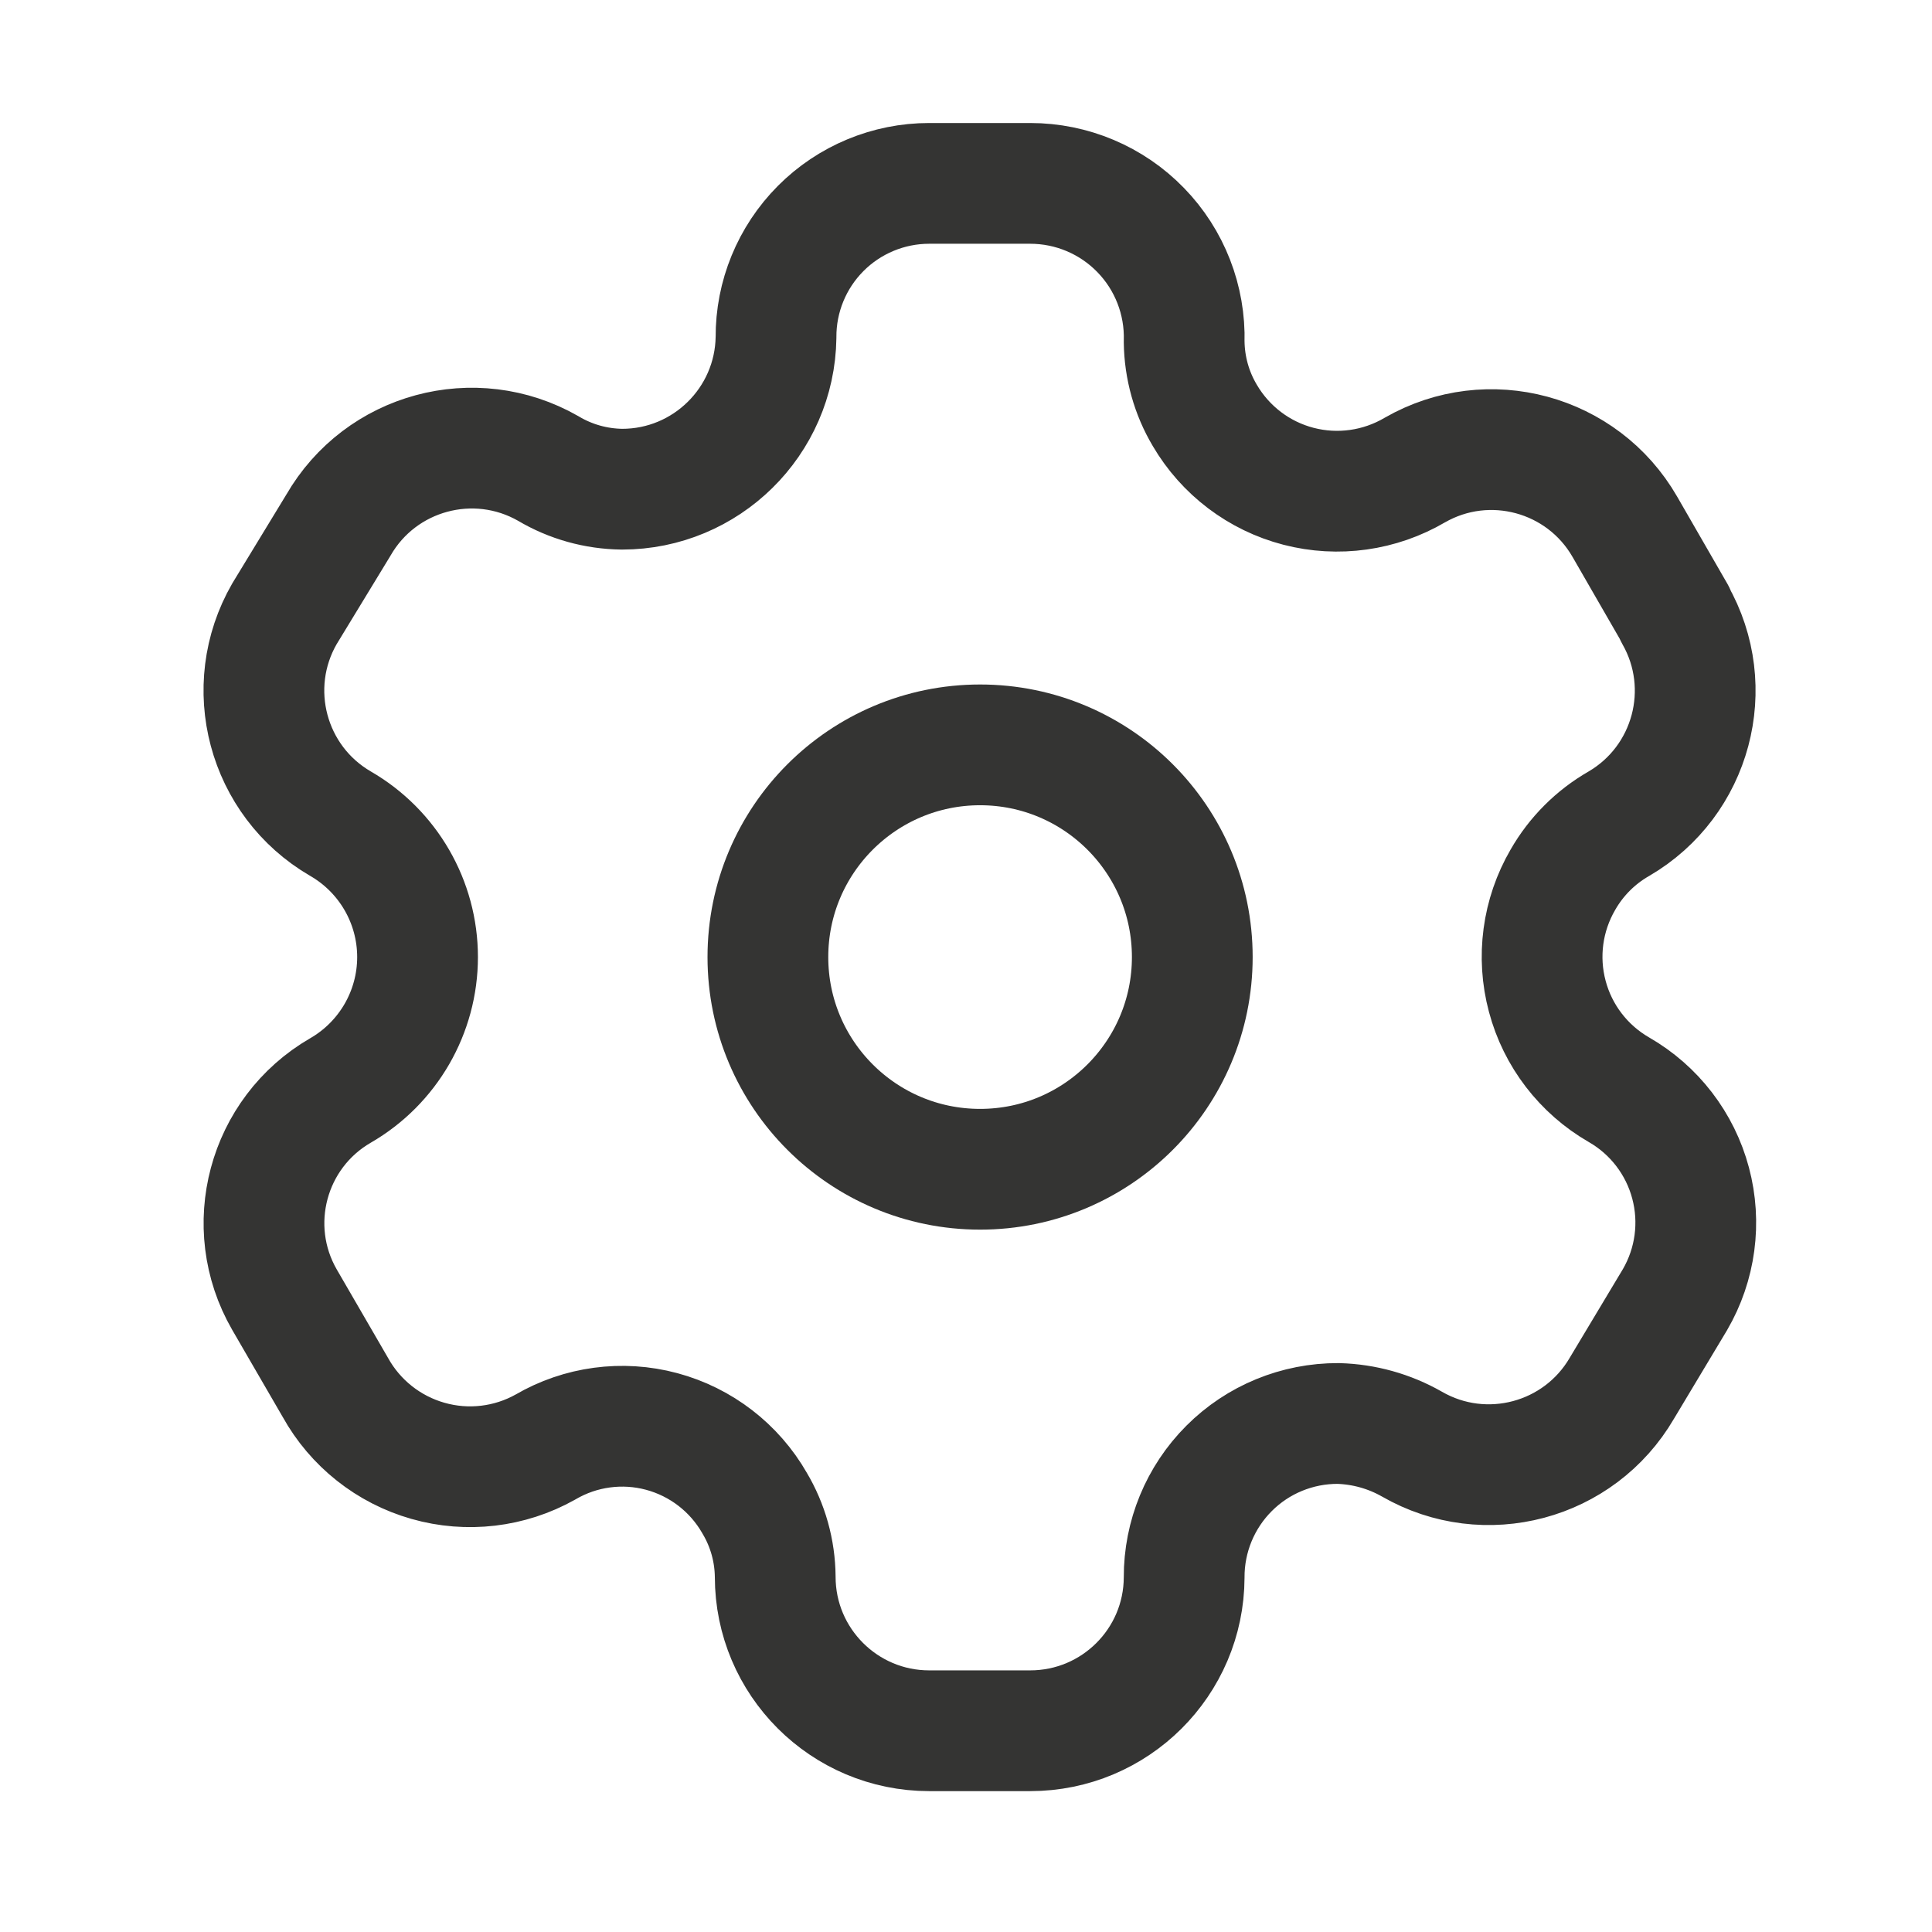
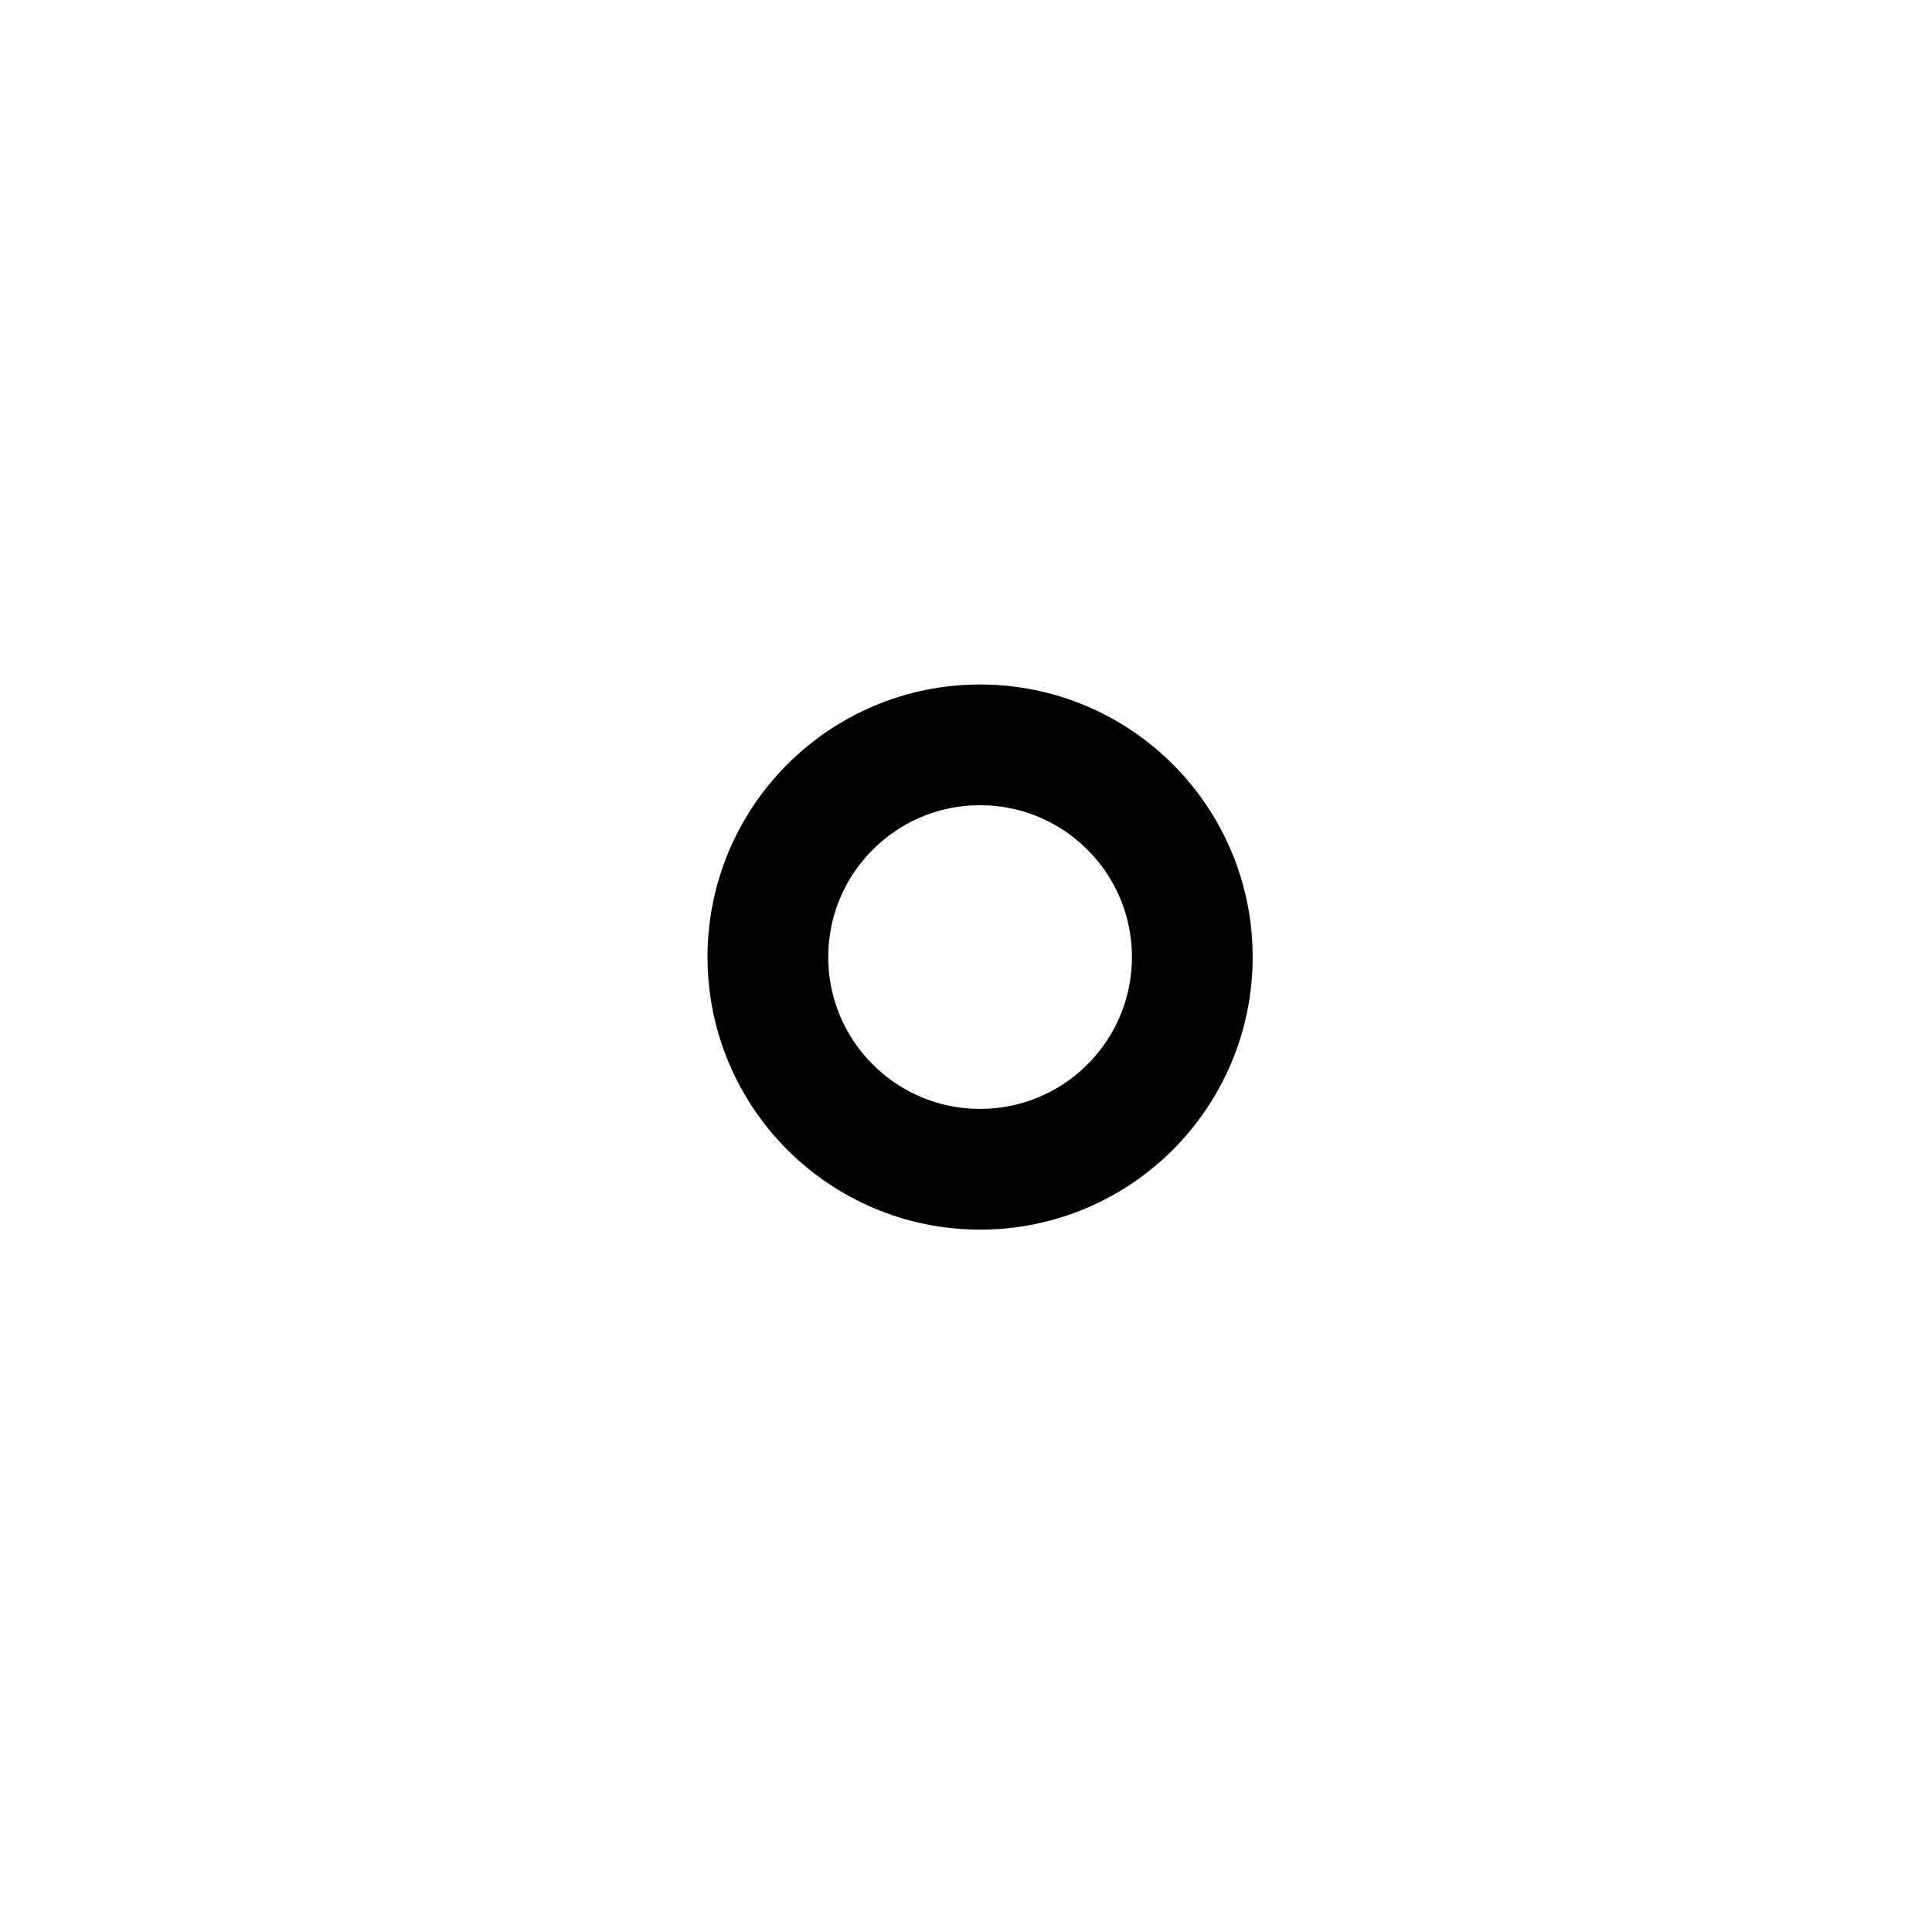
<svg xmlns="http://www.w3.org/2000/svg" width="24" height="24" viewBox="0 0 24 24" fill="none">
-   <path fill-rule="evenodd" clip-rule="evenodd" d="M20.807 7.624L20.184 6.543C19.658 5.63 18.491 5.314 17.576 5.839V5.839C17.14 6.095 16.62 6.168 16.131 6.041C15.641 5.914 15.223 5.597 14.967 5.161C14.802 4.884 14.714 4.568 14.71 4.246V4.246C14.725 3.729 14.53 3.228 14.17 2.858C13.81 2.487 13.315 2.278 12.797 2.278H11.543C11.037 2.278 10.551 2.48 10.194 2.839C9.837 3.198 9.637 3.685 9.64 4.191V4.191C9.625 5.237 8.772 6.077 7.727 6.077C7.404 6.073 7.088 5.985 6.811 5.82V5.82C5.896 5.296 4.729 5.611 4.203 6.525L3.534 7.624C3.008 8.536 3.319 9.703 4.23 10.232V10.232C4.822 10.574 5.187 11.206 5.187 11.889C5.187 12.572 4.822 13.204 4.23 13.546V13.546C3.321 14.072 3.009 15.235 3.534 16.145V16.145L4.166 17.235C4.413 17.68 4.827 18.008 5.316 18.147C5.806 18.287 6.331 18.225 6.775 17.976V17.976C7.211 17.721 7.731 17.651 8.219 17.782C8.707 17.913 9.123 18.233 9.374 18.672C9.539 18.949 9.627 19.265 9.63 19.587V19.587C9.63 20.643 10.487 21.5 11.543 21.5H12.797C13.851 21.5 14.706 20.649 14.71 19.596V19.596C14.708 19.088 14.909 18.6 15.268 18.241C15.627 17.881 16.116 17.681 16.624 17.683C16.945 17.692 17.26 17.78 17.539 17.939V17.939C18.452 18.465 19.618 18.154 20.148 17.244V17.244L20.807 16.145C21.062 15.707 21.132 15.186 21.001 14.696C20.871 14.207 20.55 13.789 20.111 13.537V13.537C19.672 13.284 19.351 12.867 19.221 12.377C19.09 11.887 19.16 11.366 19.415 10.928C19.581 10.638 19.821 10.398 20.111 10.232V10.232C21.016 9.703 21.326 8.543 20.807 7.633V7.633V7.624Z" stroke="#343433" stroke-width="1.5" stroke-linecap="round" stroke-linejoin="round" />
-   <circle cx="12.175" cy="11.889" r="2.636" stroke="#343433" stroke-width="1.5" stroke-linecap="round" stroke-linejoin="round" />
+   <path fill-rule="evenodd" clip-rule="evenodd" d="M20.807 7.624L20.184 6.543C19.658 5.63 18.491 5.314 17.576 5.839V5.839C17.14 6.095 16.62 6.168 16.131 6.041C15.641 5.914 15.223 5.597 14.967 5.161C14.802 4.884 14.714 4.568 14.71 4.246V4.246C14.725 3.729 14.53 3.228 14.17 2.858C13.81 2.487 13.315 2.278 12.797 2.278H11.543C11.037 2.278 10.551 2.48 10.194 2.839C9.837 3.198 9.637 3.685 9.64 4.191V4.191C9.625 5.237 8.772 6.077 7.727 6.077C7.404 6.073 7.088 5.985 6.811 5.82V5.82C5.896 5.296 4.729 5.611 4.203 6.525L3.534 7.624C3.008 8.536 3.319 9.703 4.23 10.232V10.232C4.822 10.574 5.187 11.206 5.187 11.889C5.187 12.572 4.822 13.204 4.23 13.546V13.546C3.321 14.072 3.009 15.235 3.534 16.145V16.145L4.166 17.235C4.413 17.68 4.827 18.008 5.316 18.147C5.806 18.287 6.331 18.225 6.775 17.976V17.976C7.211 17.721 7.731 17.651 8.219 17.782C8.707 17.913 9.123 18.233 9.374 18.672C9.539 18.949 9.627 19.265 9.63 19.587V19.587C9.63 20.643 10.487 21.5 11.543 21.5H12.797C13.851 21.5 14.706 20.649 14.71 19.596V19.596C14.708 19.088 14.909 18.6 15.268 18.241C15.627 17.881 16.116 17.681 16.624 17.683C16.945 17.692 17.26 17.78 17.539 17.939V17.939C18.452 18.465 19.618 18.154 20.148 17.244V17.244L20.807 16.145C21.062 15.707 21.132 15.186 21.001 14.696C20.871 14.207 20.55 13.789 20.111 13.537V13.537C19.672 13.284 19.351 12.867 19.221 12.377C19.09 11.887 19.16 11.366 19.415 10.928C19.581 10.638 19.821 10.398 20.111 10.232V10.232C21.016 9.703 21.326 8.543 20.807 7.633V7.633V7.624Z" stroke="#currentColor" stroke-width="1.5" stroke-linecap="round" stroke-linejoin="round" />
+   <circle cx="12.175" cy="11.889" r="2.636" stroke="currentColor" stroke-width="1.5" stroke-linecap="round" stroke-linejoin="round" />
</svg>
